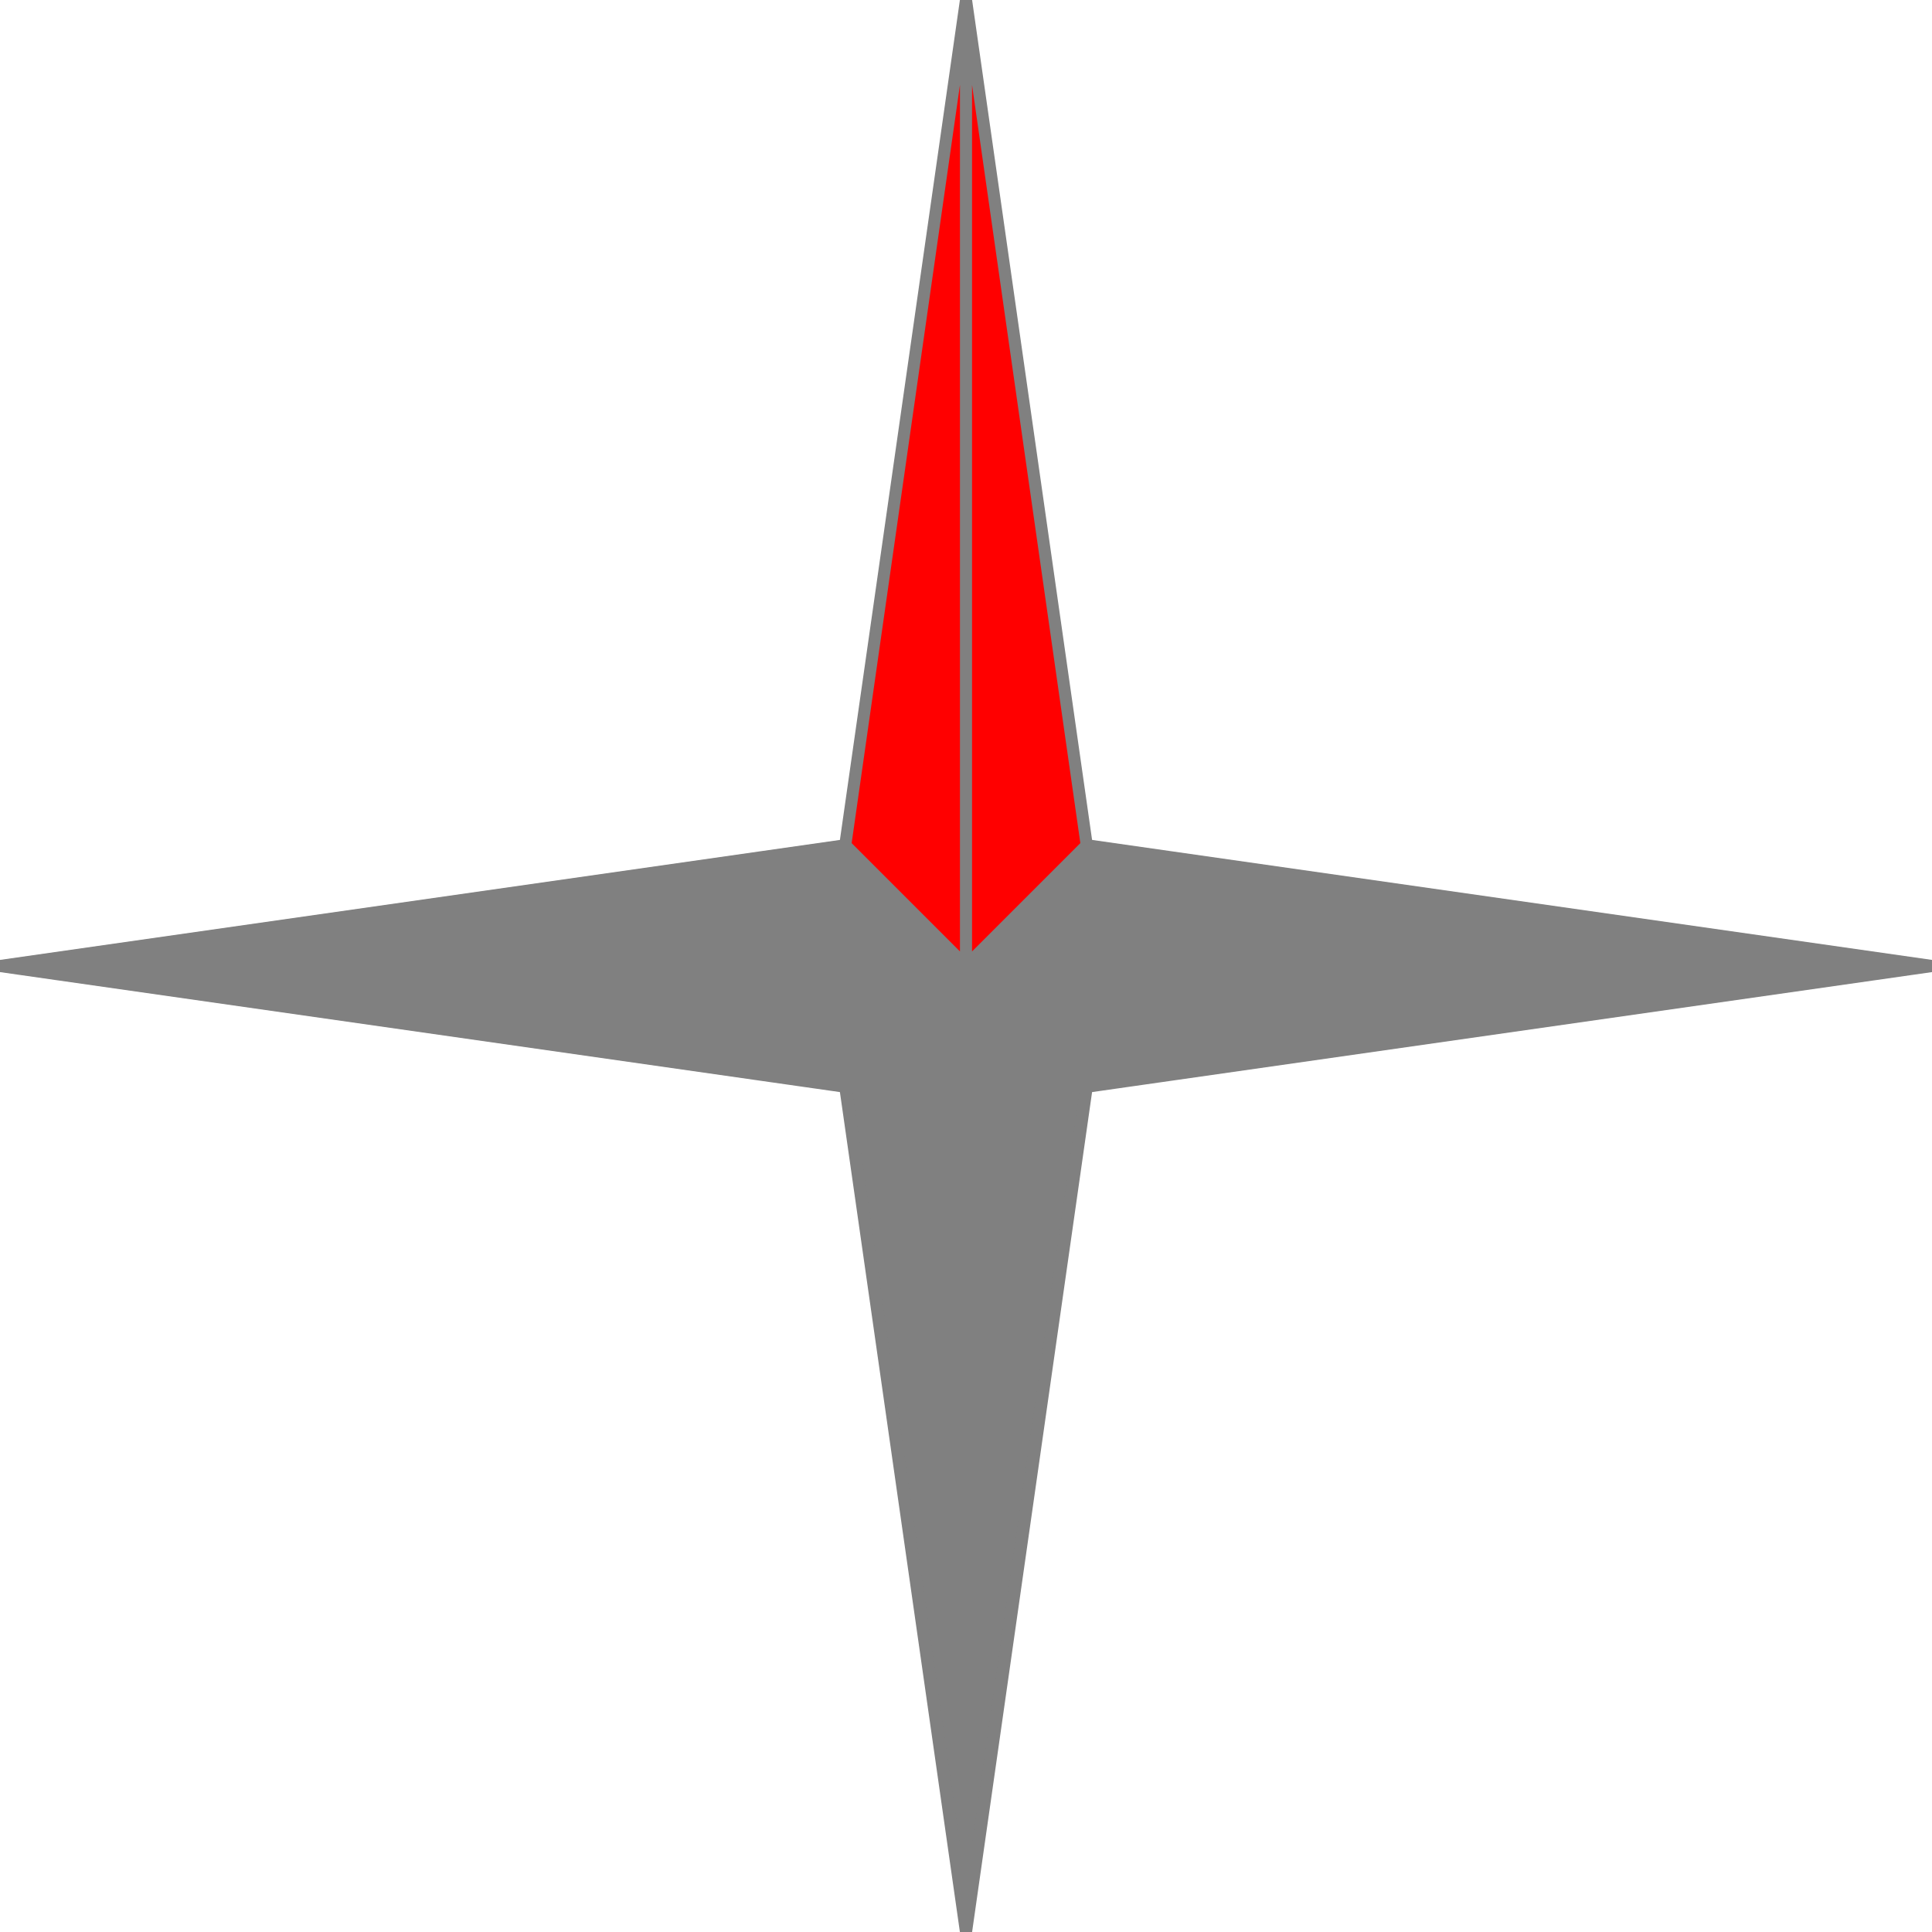
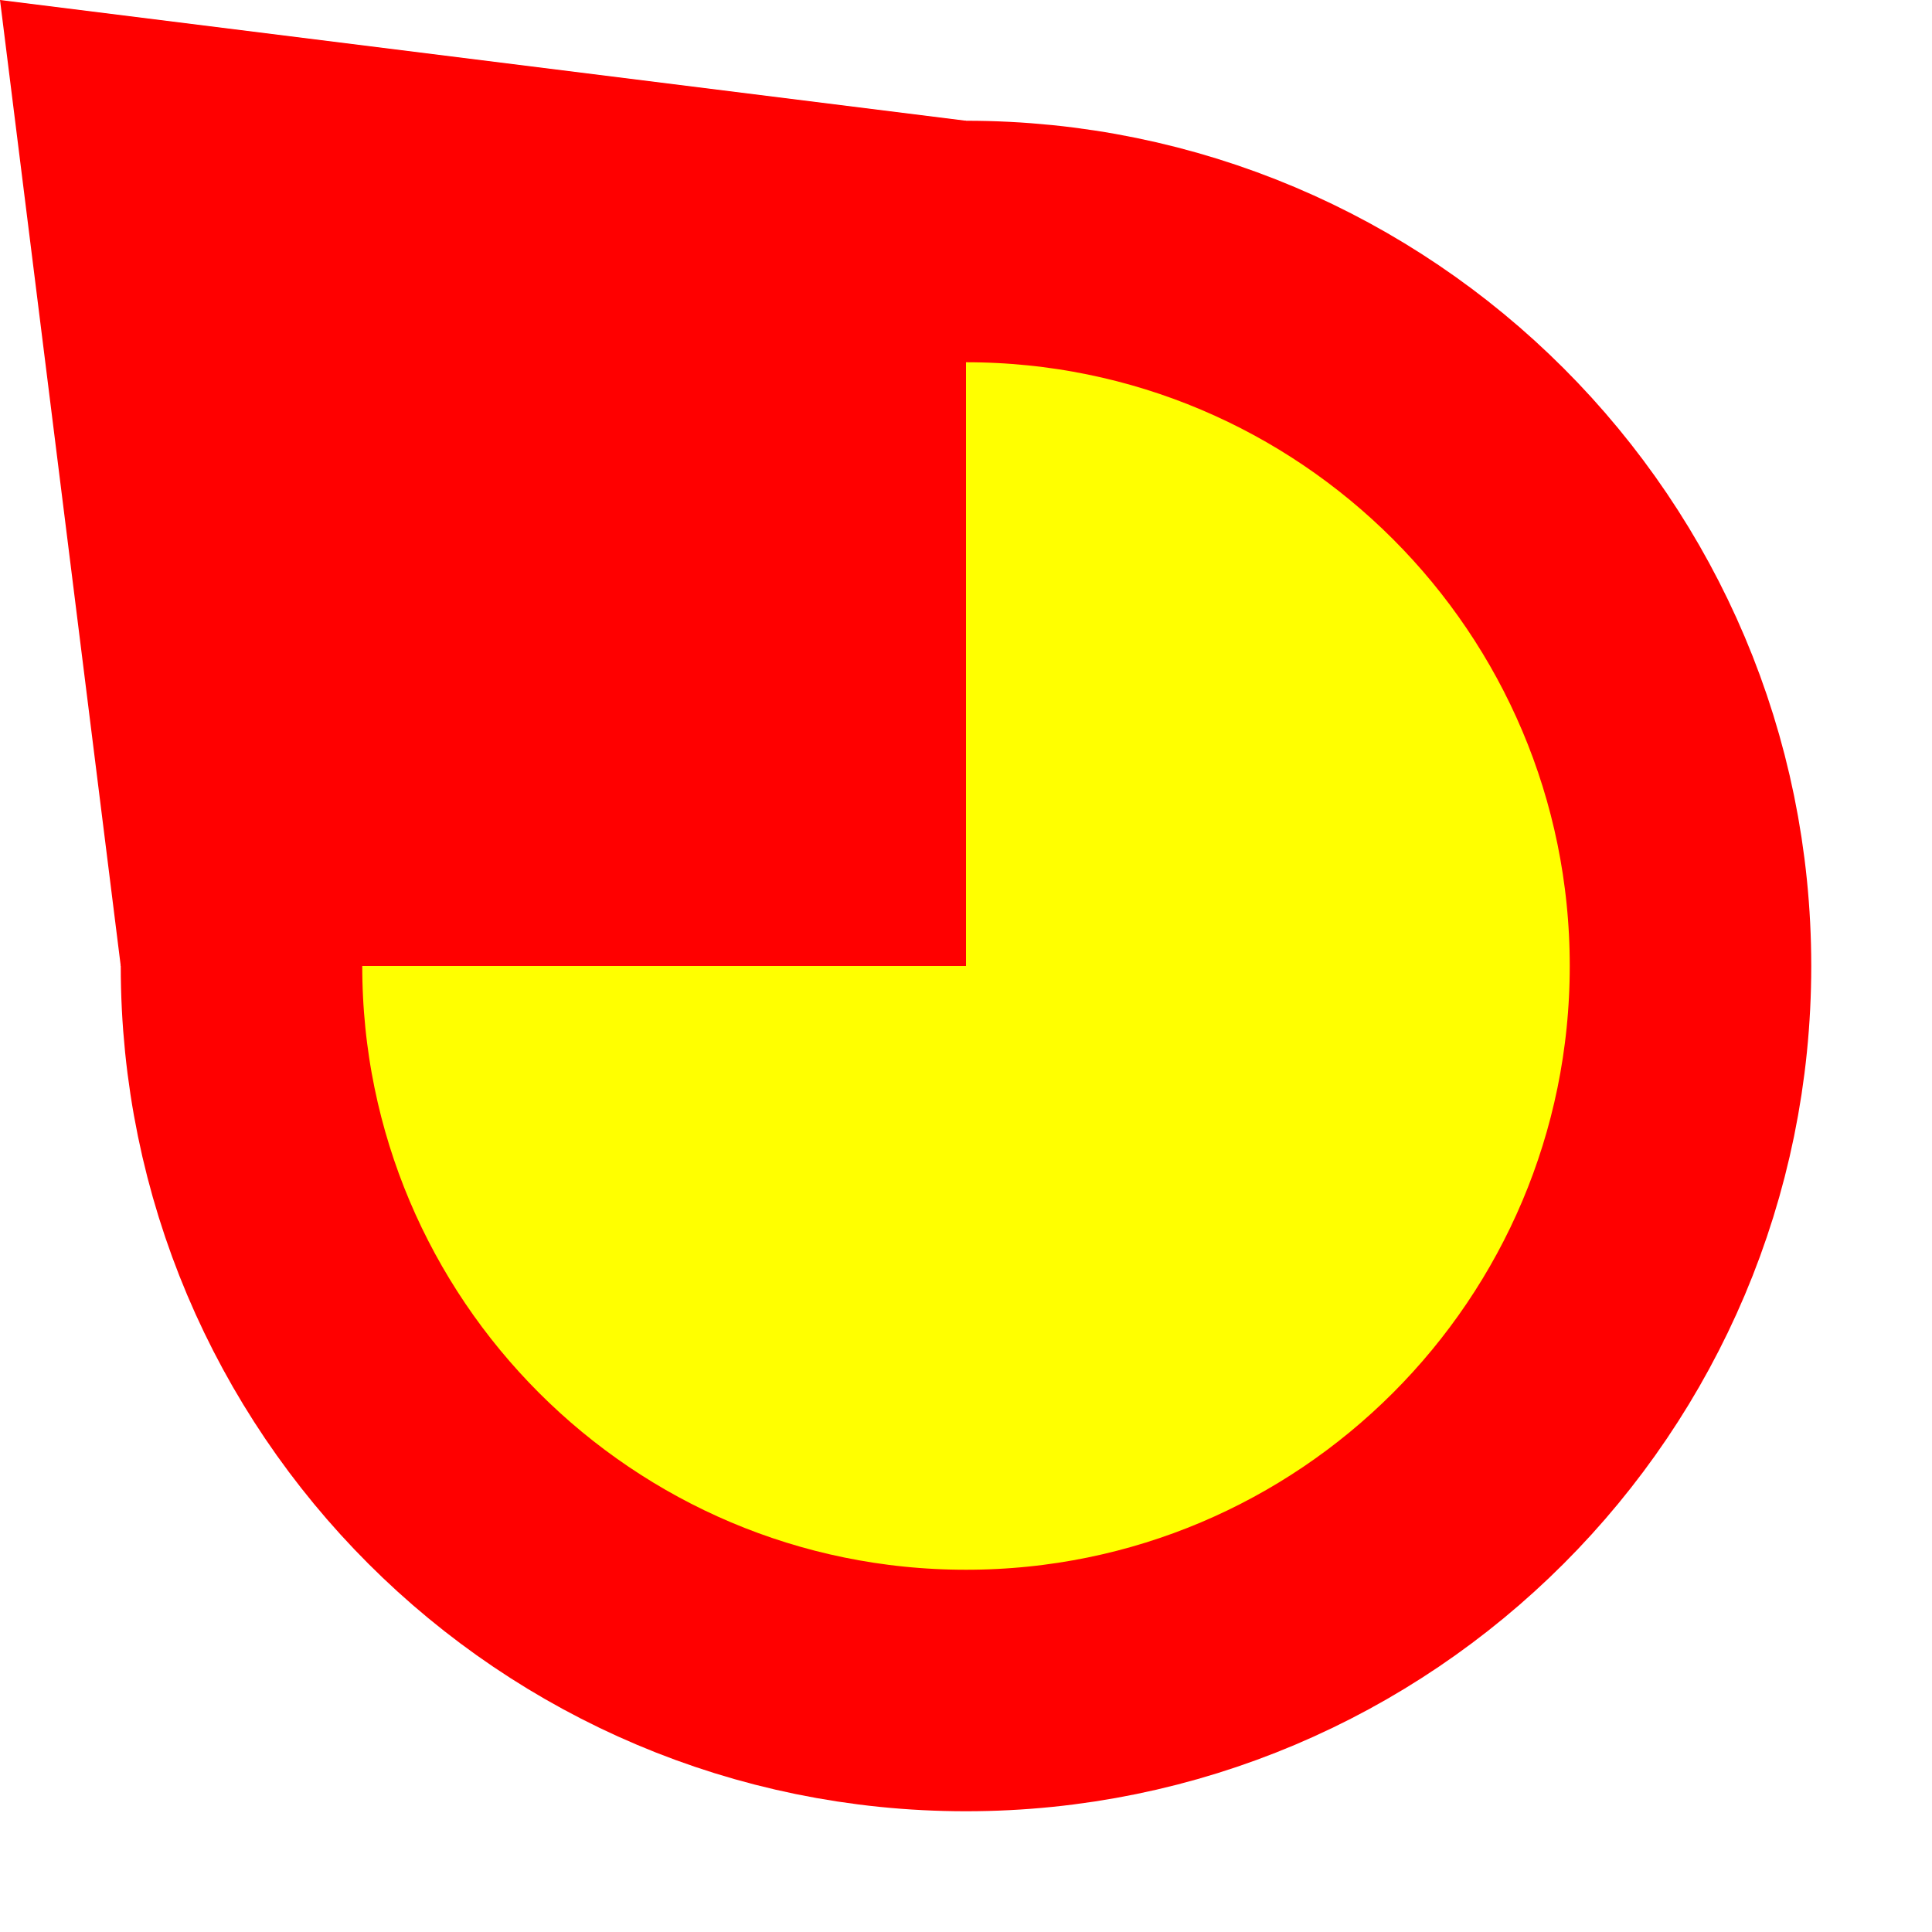
- <svg xmlns="http://www.w3.org/2000/svg" viewBox="0 0 32 32" height="32" width="32">
-   <path d="m14 14,-14 2,14 2,2 -2,-2 2,2 14,0 -16,0 16,2 -14,-2 -2,2 2,14 -2-32 0,32 0,-14 -2" fill="grey" stroke="grey" stroke-width="0.2" />
-   <path d="m16 16,0 -16,-2 14,2 2,2 -2,-2 -14,-2 14" fill="red" stroke="grey" stroke-width="0.2" />
+ <svg xmlns="http://www.w3.org/2000/svg" viewBox="0 0 16 16" height="16" width="16">
+   <circle cx="8" cy="8" r="6" fill="#ff0" stroke="#f00" stroke-width="2" />
+   <path d="M0,0 8,1 8,8 1,8" fill="#f00" />
</svg>
